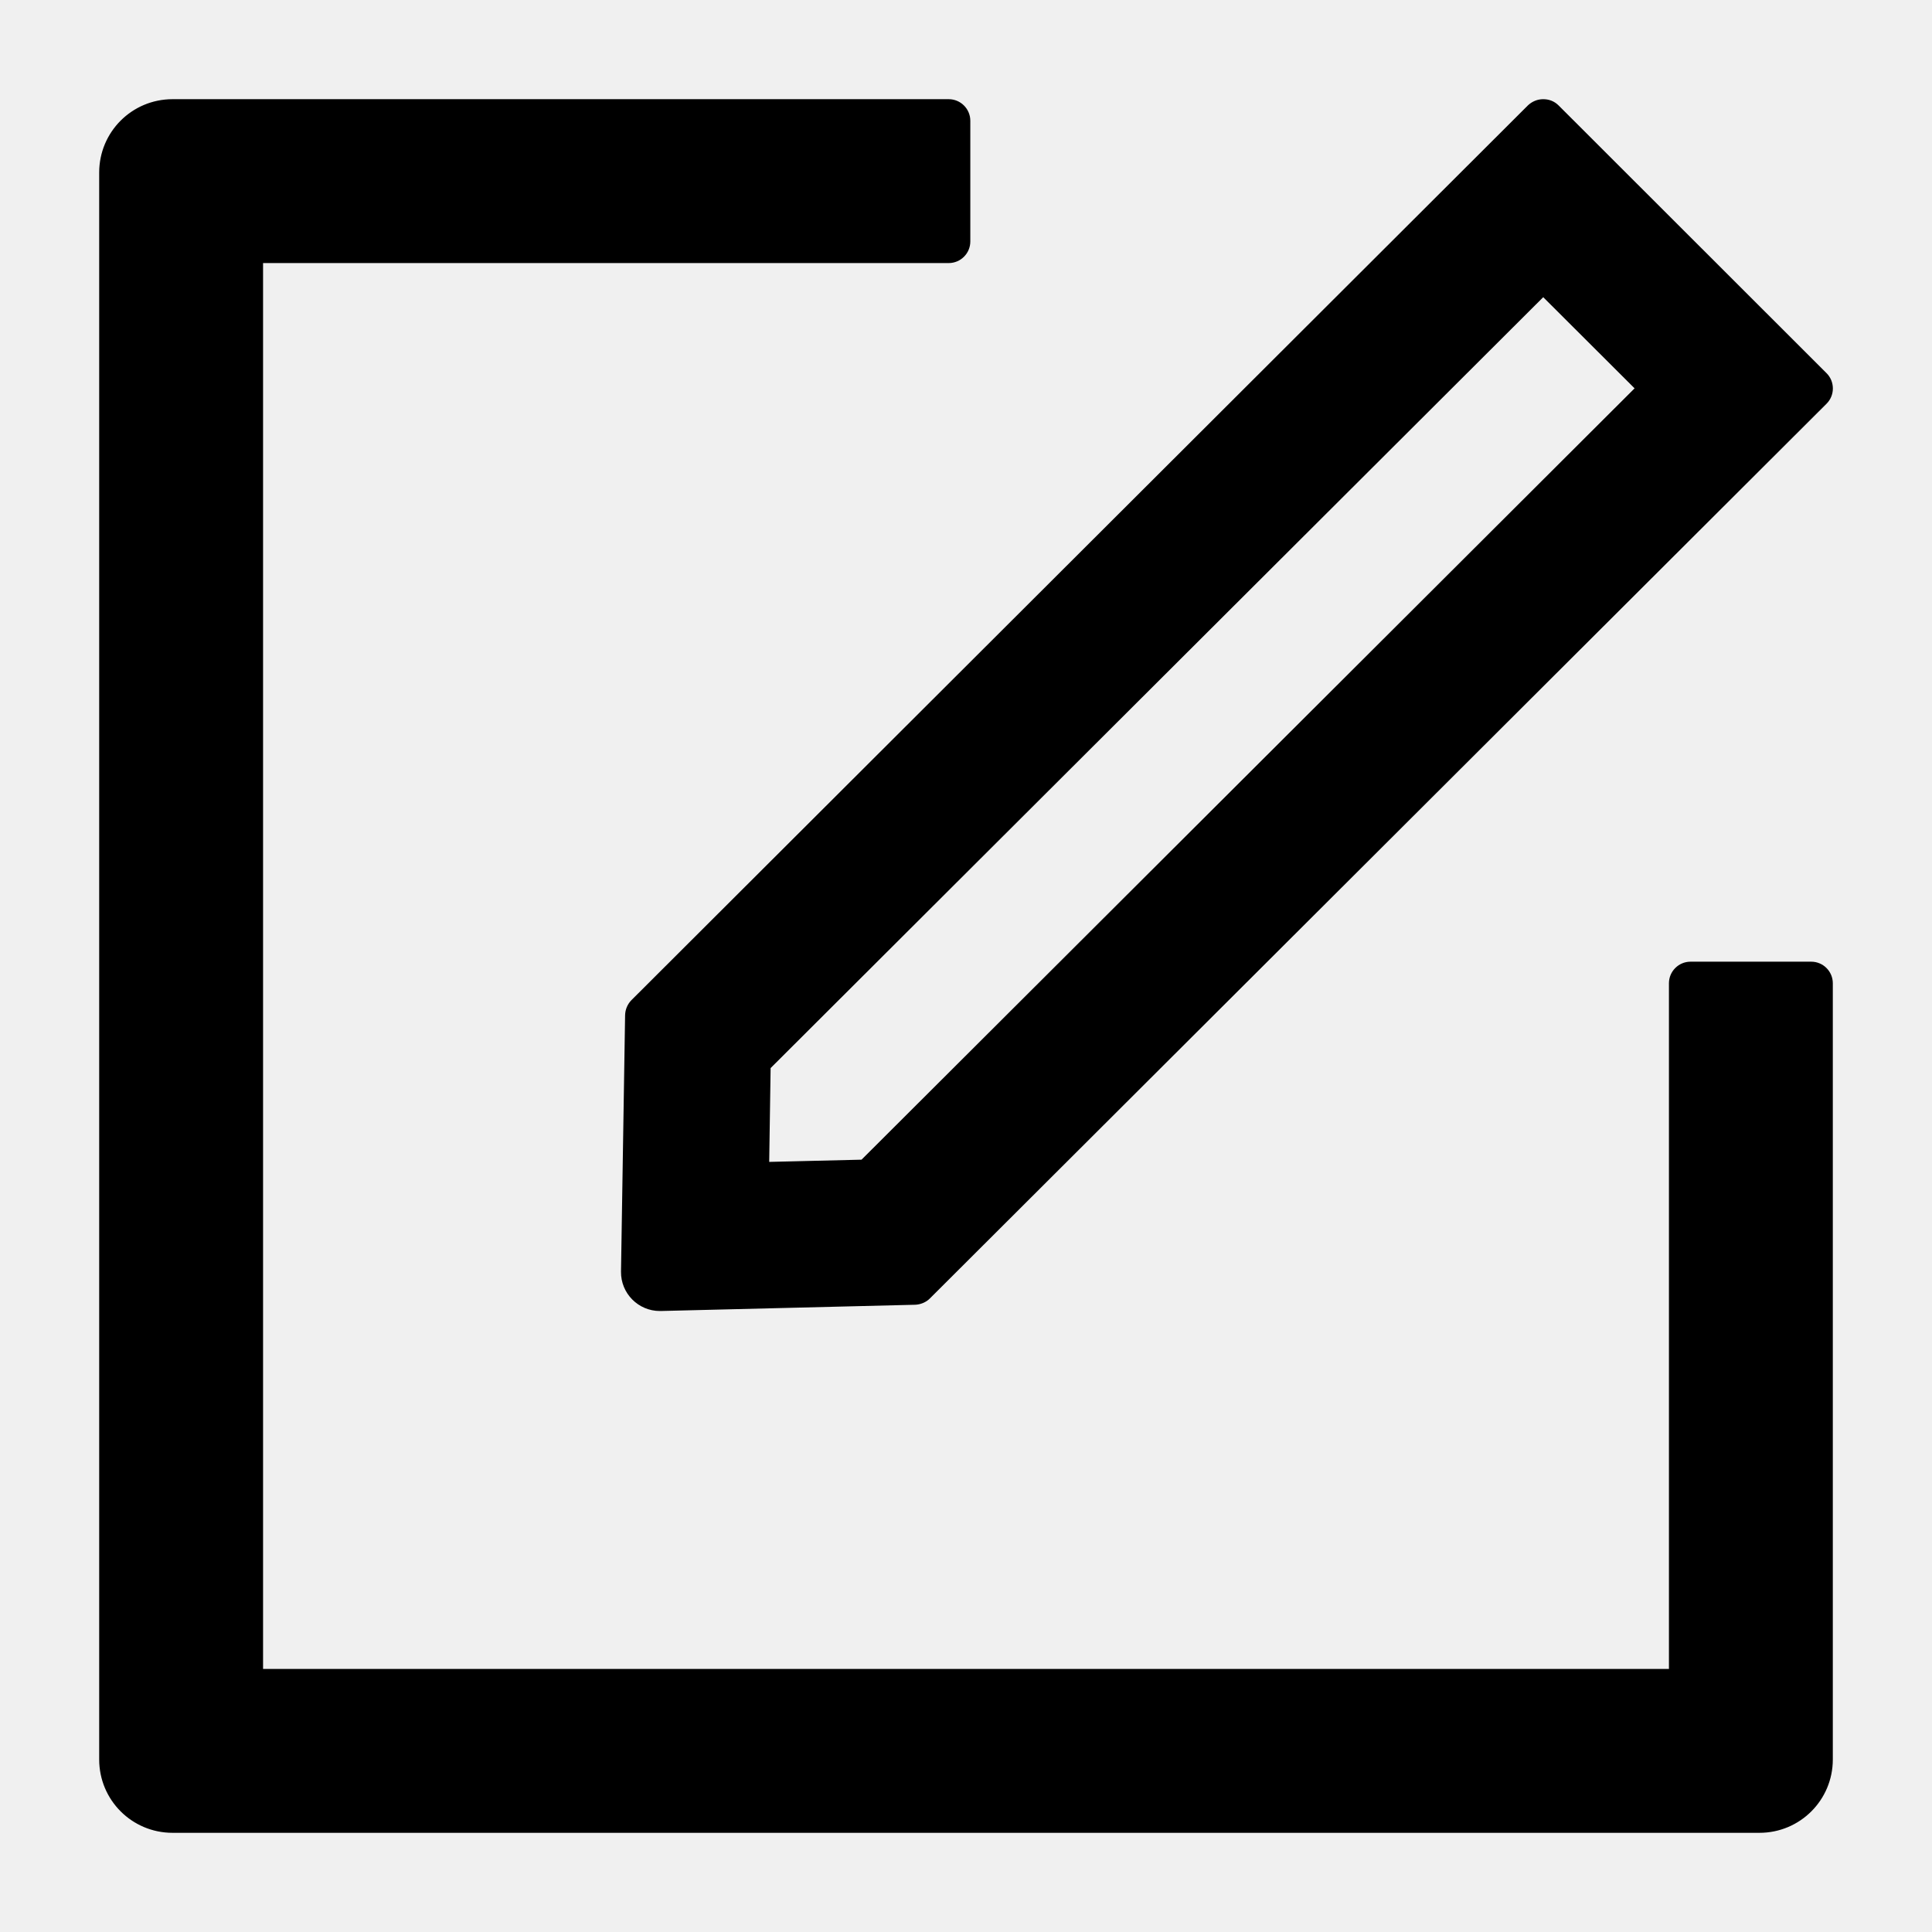
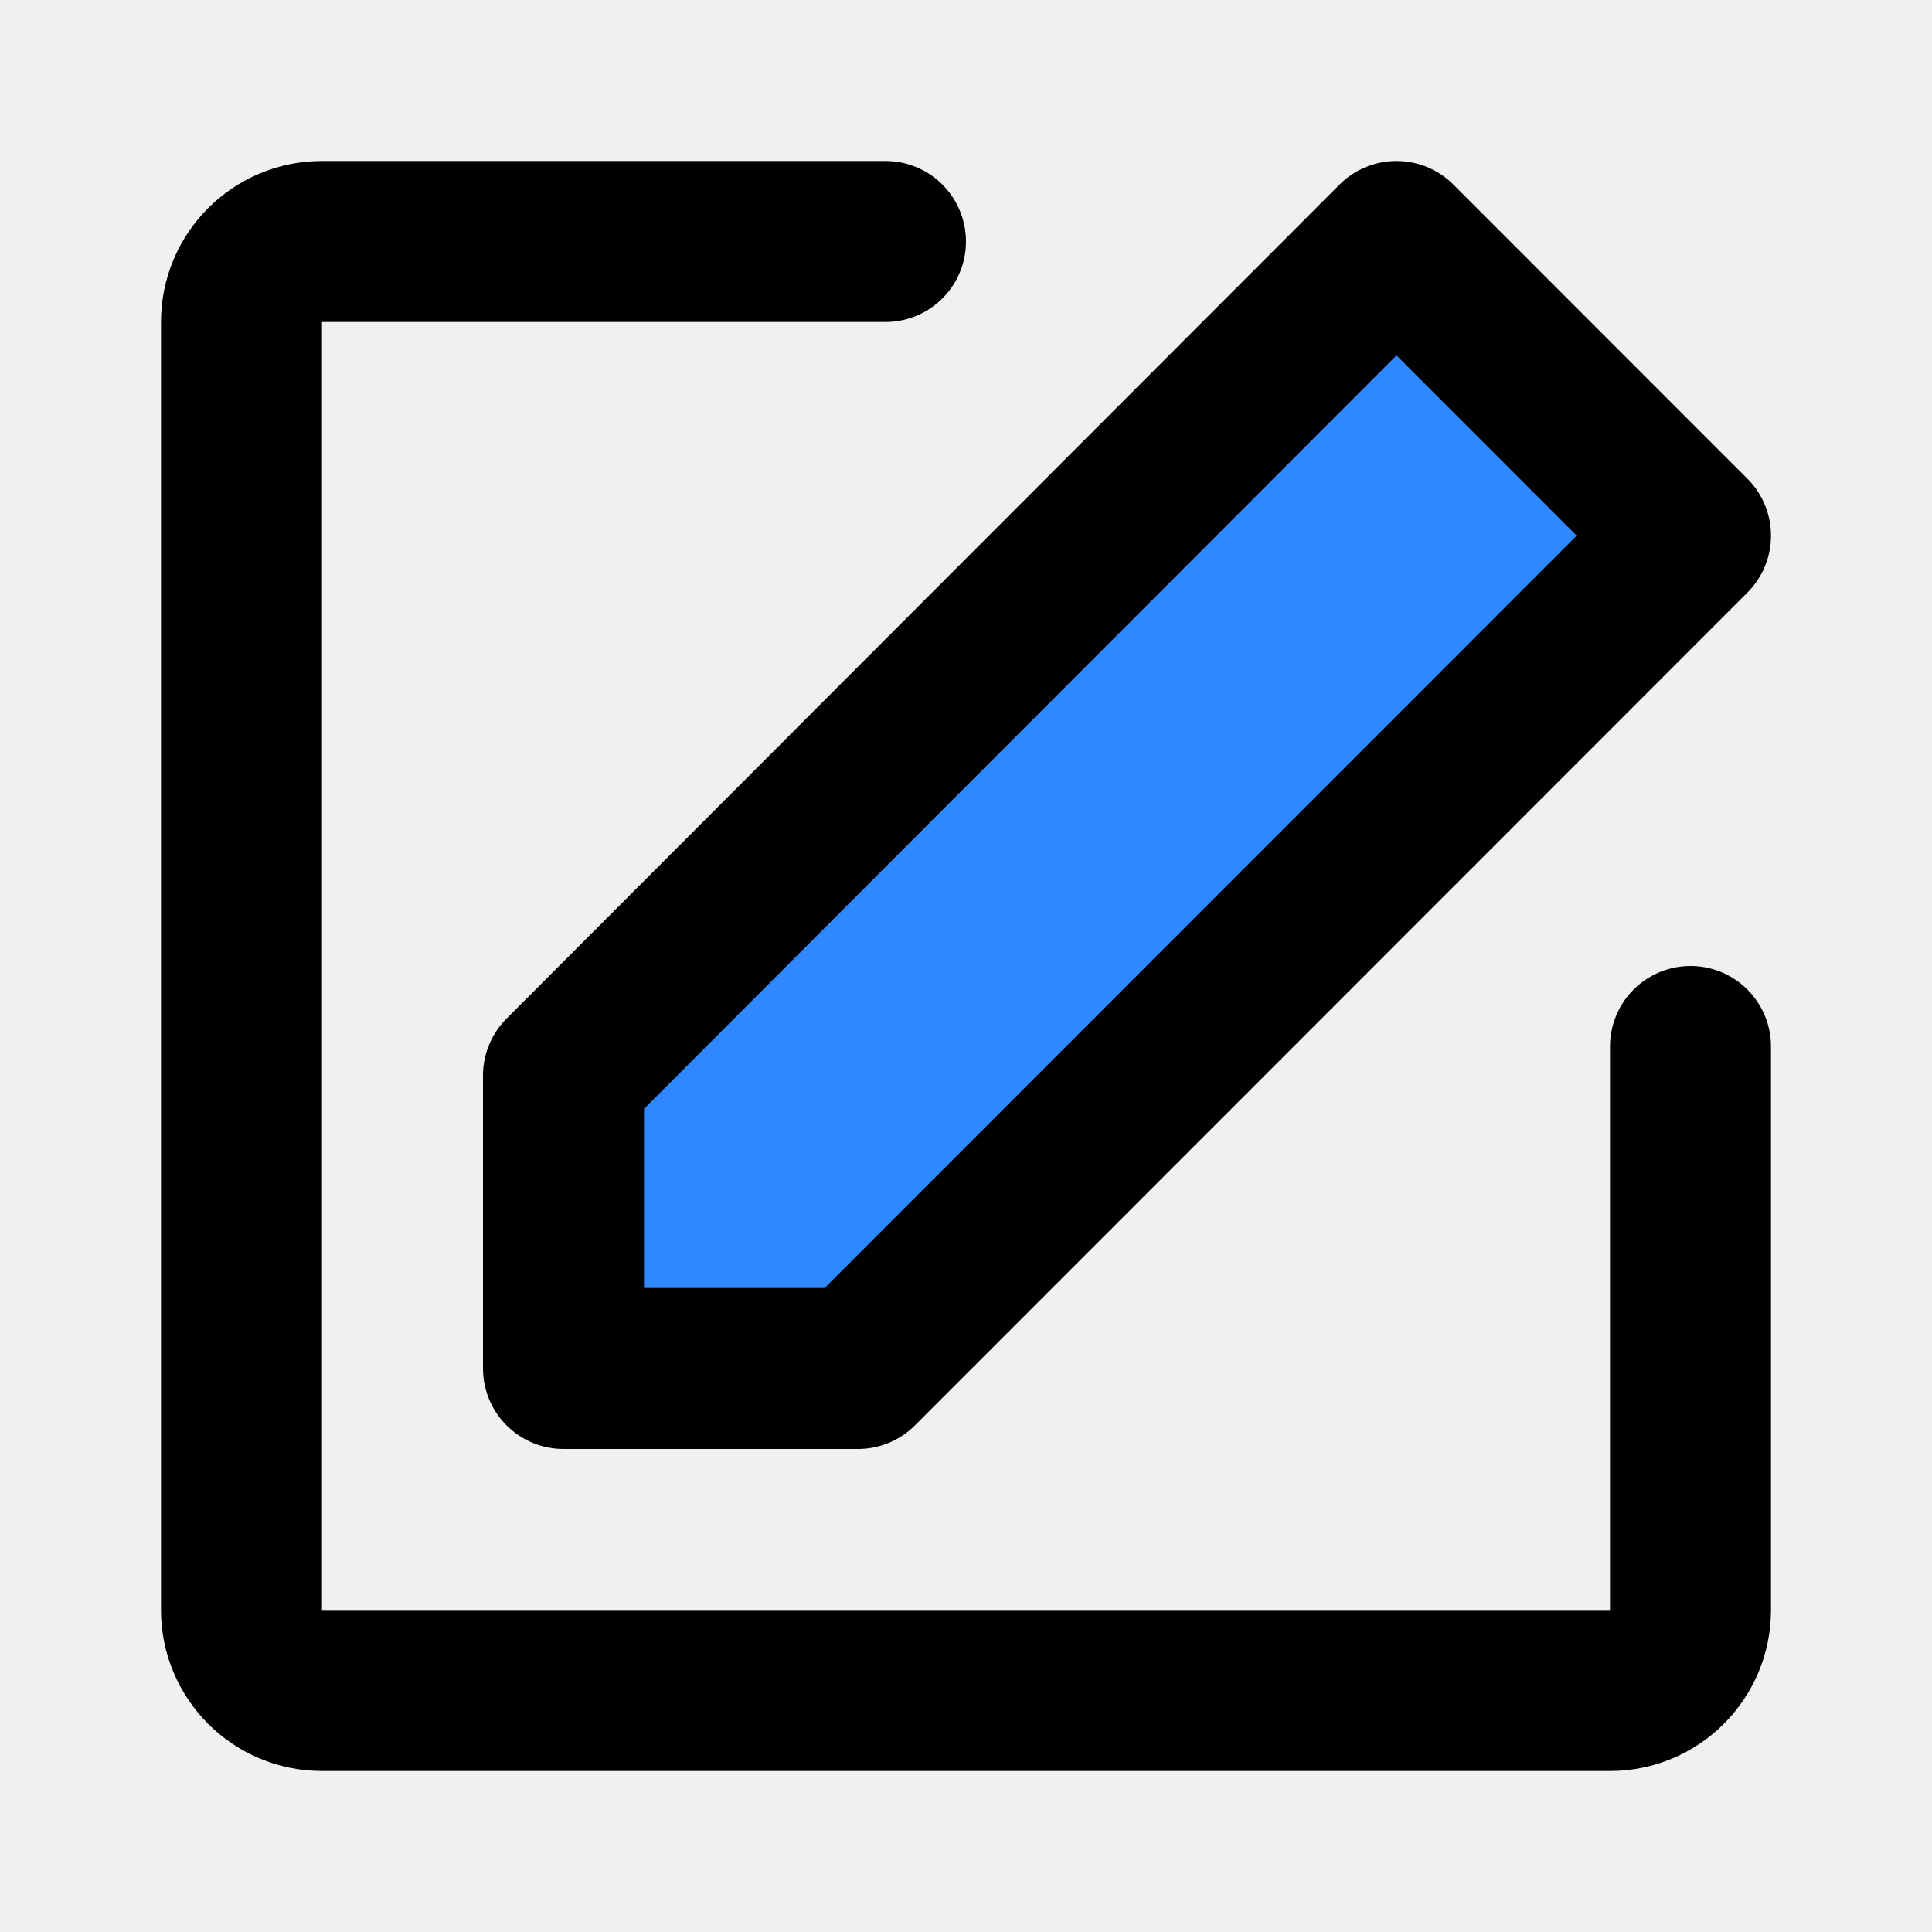
- <svg xmlns="http://www.w3.org/2000/svg" width="896" height="896" viewBox="64 64 896 896">
-   <path d="M904 512h-56c-4.4 0-8 3.6-8 8v320H184V184h320c4.4 0 8-3.6 8-8v-56c0-4.4-3.6-8-8-8H144c-17.7 0-32 14.3-32 32v736c0 17.7 14.3 32 32 32h736c17.7 0 32-14.3 32-32V520c0-4.4-3.6-8-8-8z" stroke="black" stroke-width="4" stroke-linecap="round" stroke-linejoin="round" />
-   <path d="M355.9 534.9L354 653.8c-.1 8.9 7.1 16.2 16 16.2h.4l118-2.9c2-.1 4-.9 5.4-2.3l415.9-415c3.1-3.1 3.1-8.2 0-11.3L785.4 114.3c-1.6-1.6-3.6-2.3-5.7-2.3s-4.1.8-5.7 2.3l-415.8 415a8.3 8.3 0 00-2.3 5.6zm63.5 23.6L779.7 199l45.2 45.1-360.5 359.7-45.7 1.1.7-46.4z" stroke="black" stroke-width="4" stroke-linecap="round" stroke-linejoin="round" />
+ <svg xmlns="http://www.w3.org/2000/svg" width="24" height="24" viewBox="0 0 48 48" fill="none">
+   <rect width="48" height="48" fill="white" fill-opacity="0.01" />
+   <path d="M42 26V40C42 41.105 41.105 42 40 42H8C6.895 42 6 41.105 6 40V8C6 6.895 6.895 6 8 6L22 6" stroke="black" stroke-width="4" stroke-linecap="round" stroke-linejoin="round" />
+   <path d="M14 26.72V34H21.317L42 13.308L34.695 6L14 26.72Z" fill="#2F88FF" stroke="black" stroke-width="4" stroke-linejoin="round" />
</svg>
